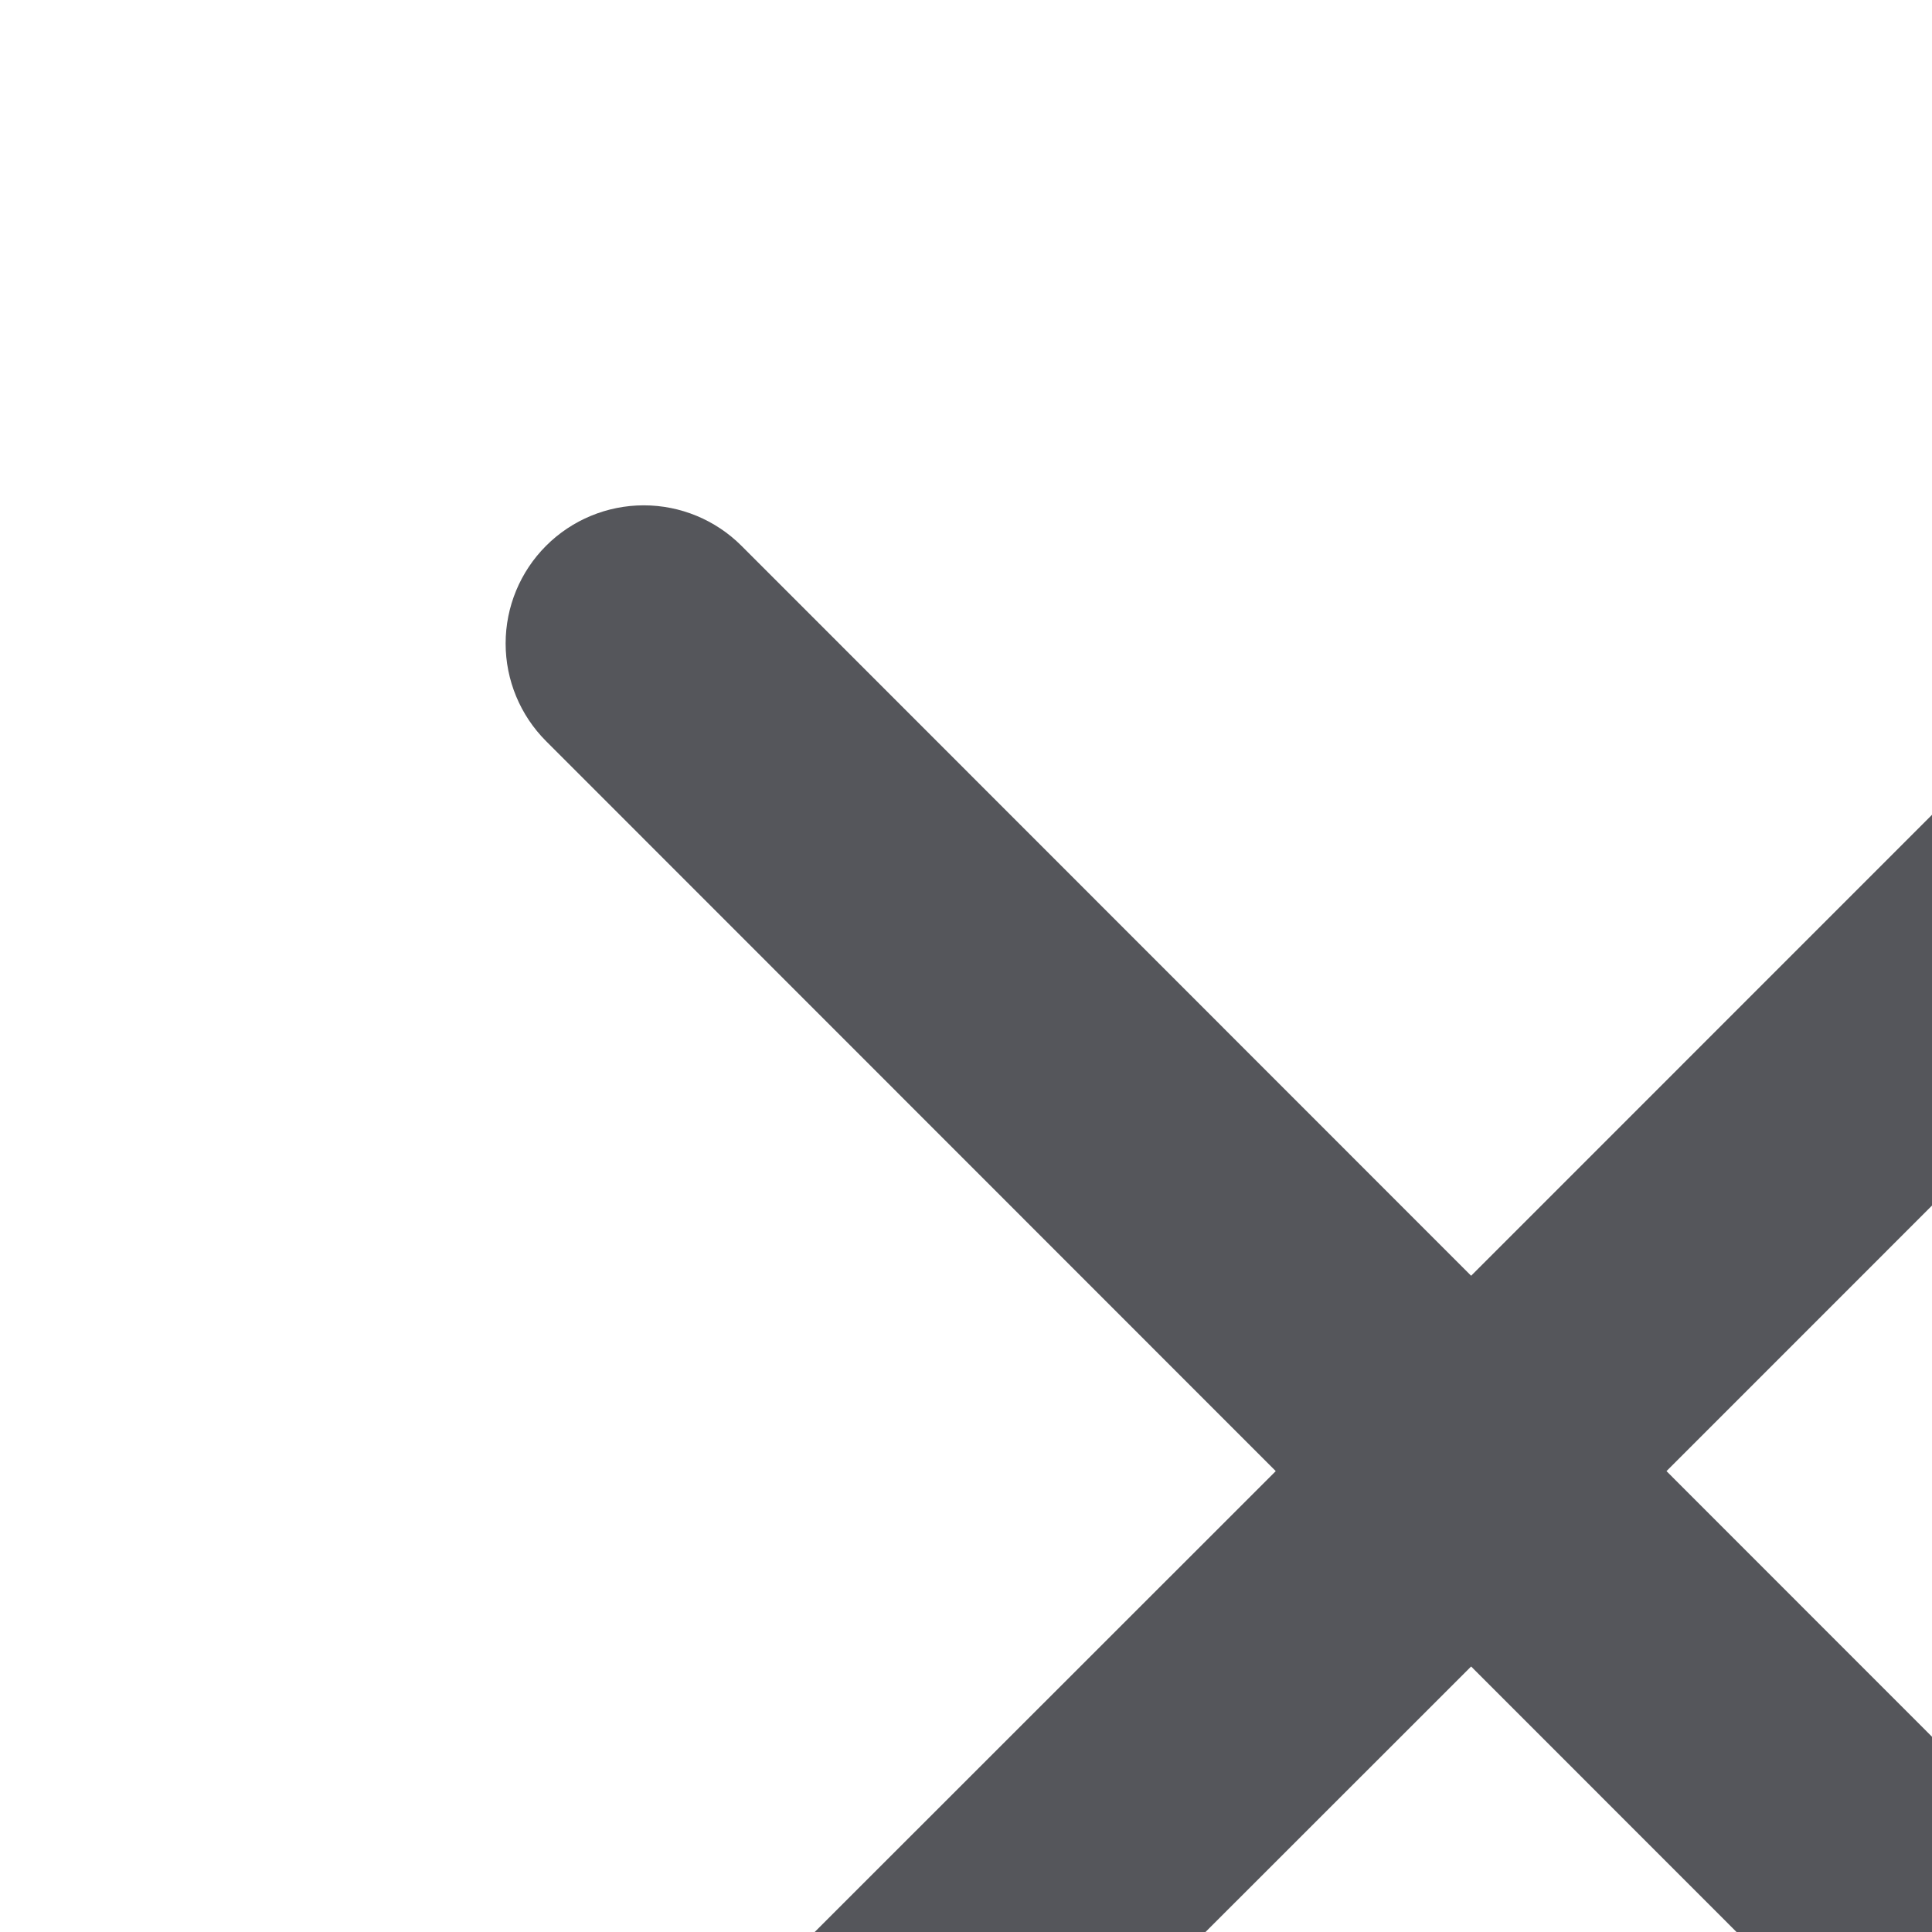
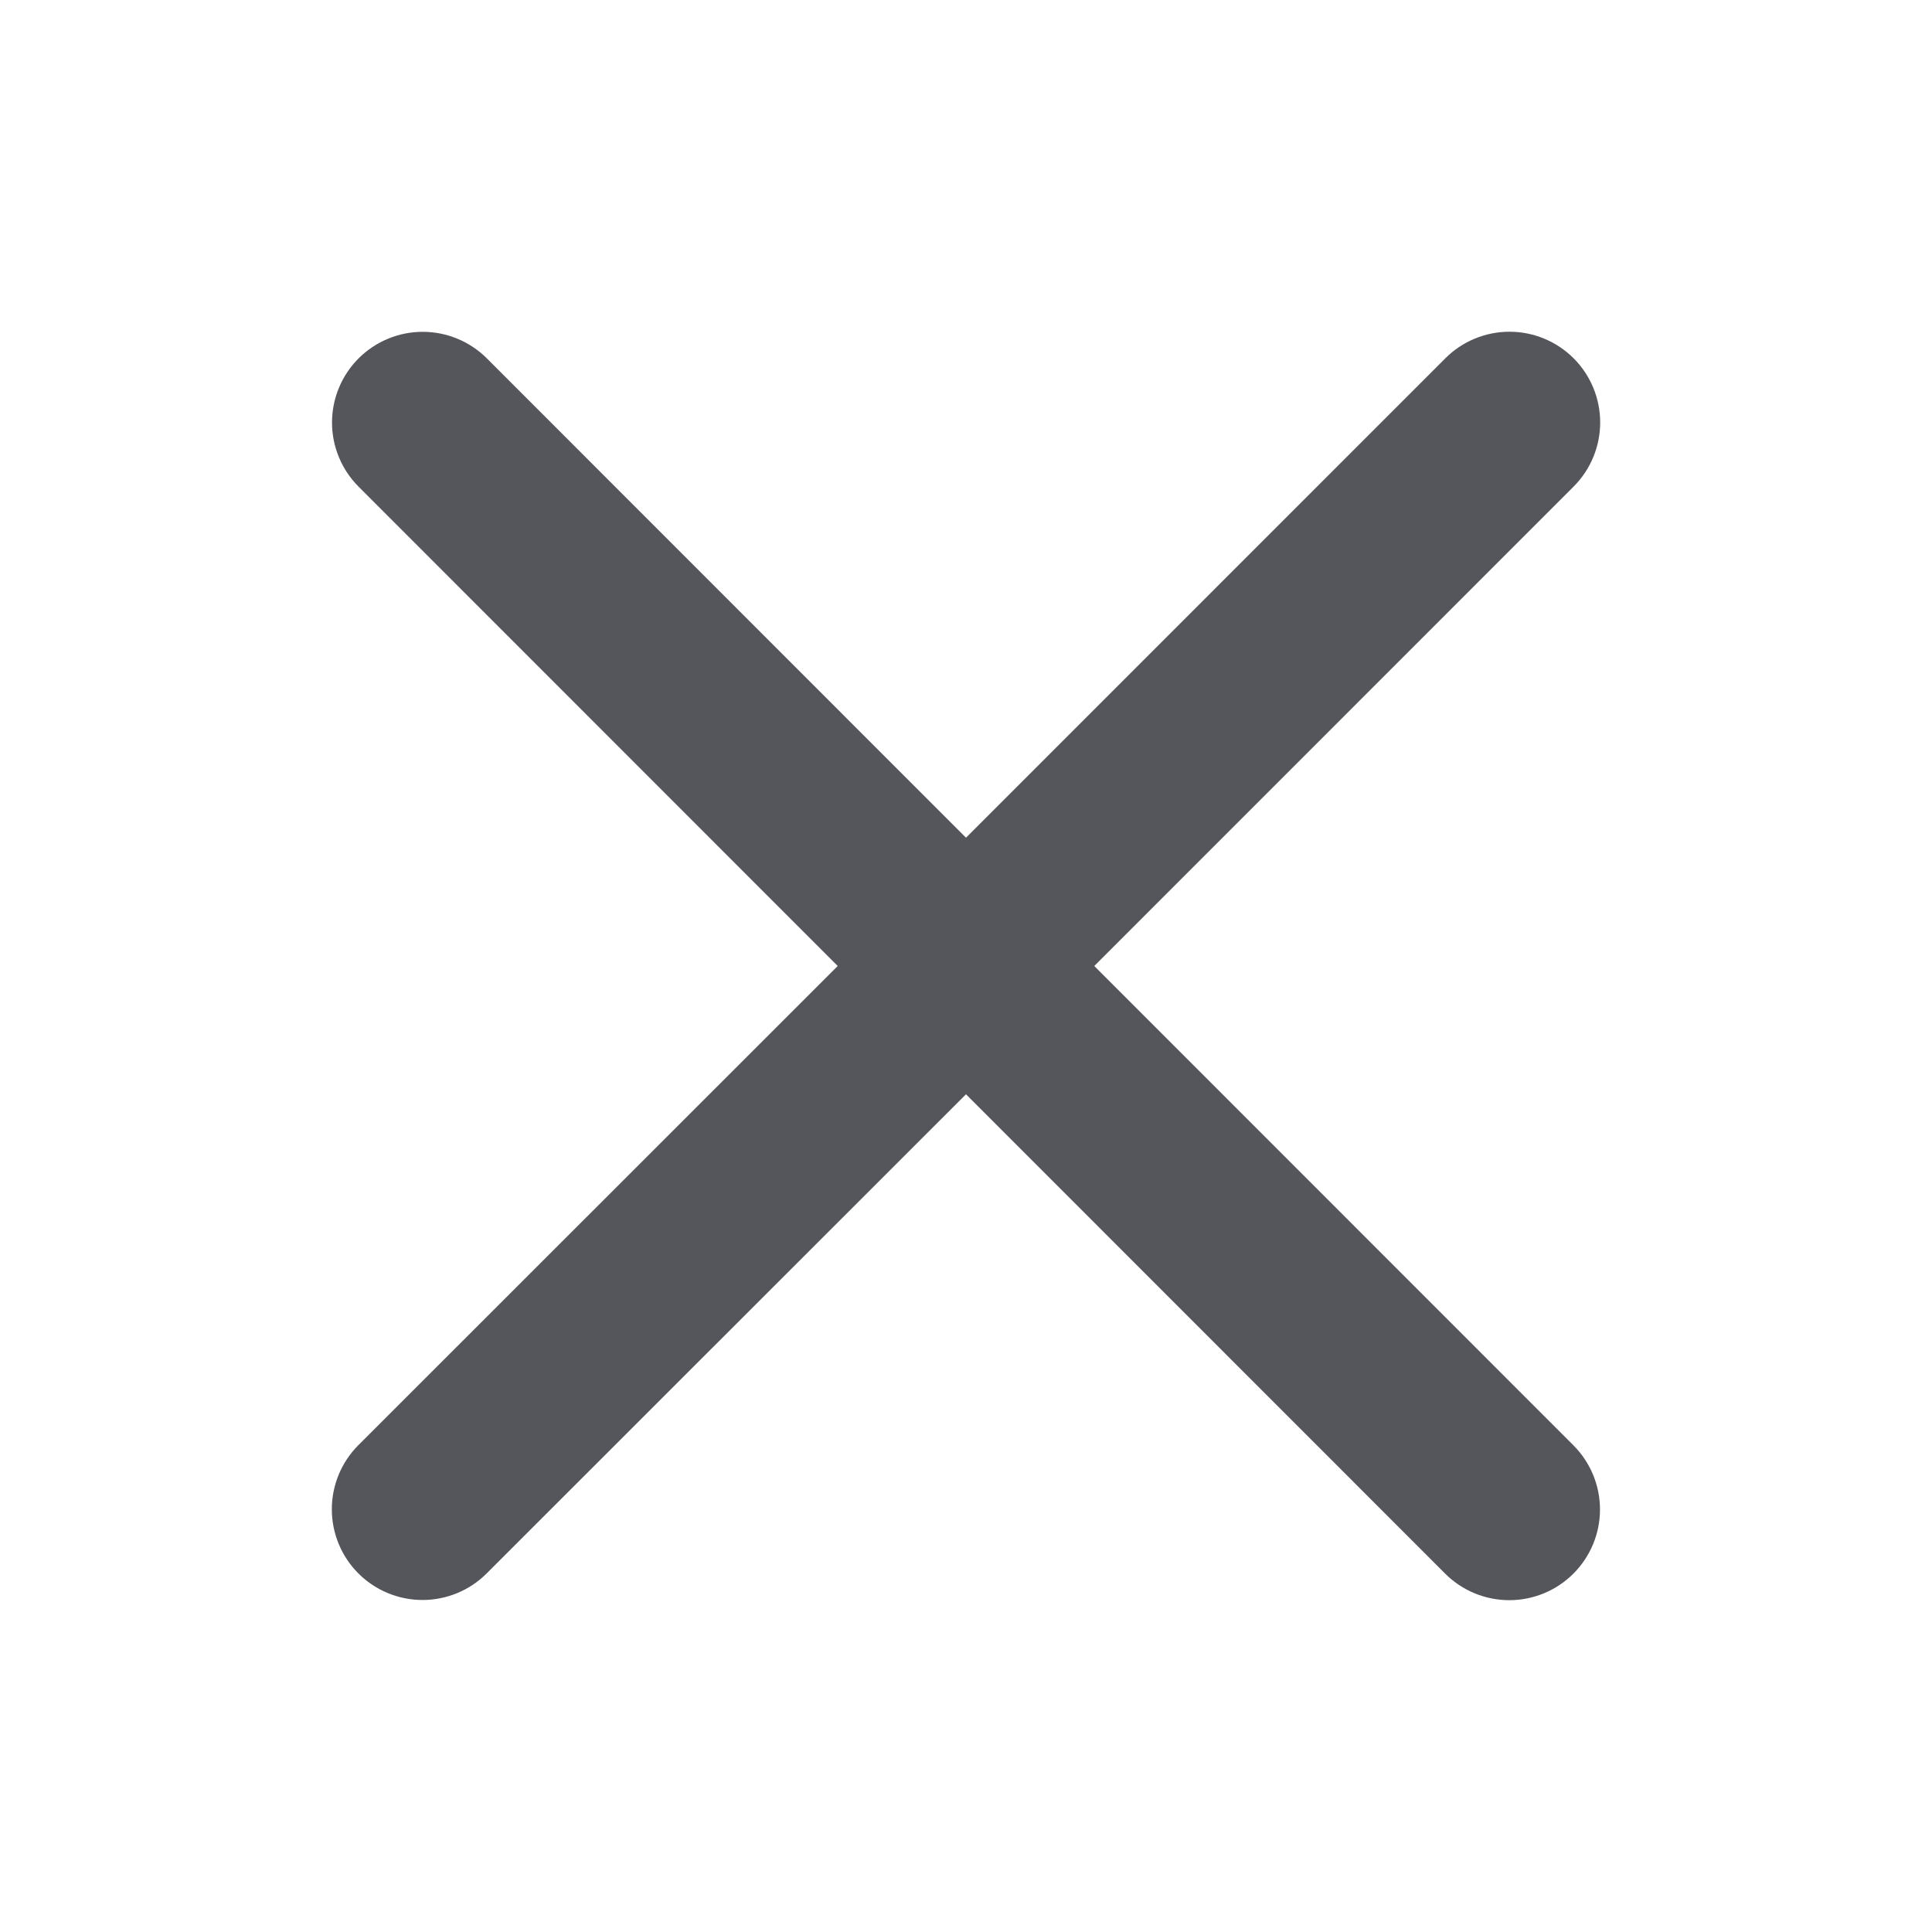
- <svg xmlns="http://www.w3.org/2000/svg" role="img" fill="none" viewbox="0 0 20 20">
+ <svg xmlns="http://www.w3.org/2000/svg" role="img" fill="none" viewBox="0 0 20 20">
  <path fill="#55565B" d="M16.288 14.962c.176.176.275.415.275.664 0 .249-.099.488-.275.664-.176.176-.415.275-.664.275-.249 0-.488-.099-.664-.275L10 11.328l-4.962 4.96c-.176.176-.415.275-.664.275-.249 0-.488-.099-.664-.275-.176-.176-.275-.415-.275-.664 0-.249.099-.488.275-.664L8.672 10 3.712 5.038c-.176-.176-.275-.415-.275-.664 0-.249.099-.488.275-.664.176-.176.415-.275.664-.275.249 0 .488.099.664.275L10 8.672l4.962-4.963c.176-.176.415-.275.664-.275.249 0 .488.099.664.275.176.176.275.415.275.664 0 .249-.099.488-.275.664L11.328 10l4.96 4.962Z">
  </path>
</svg>
